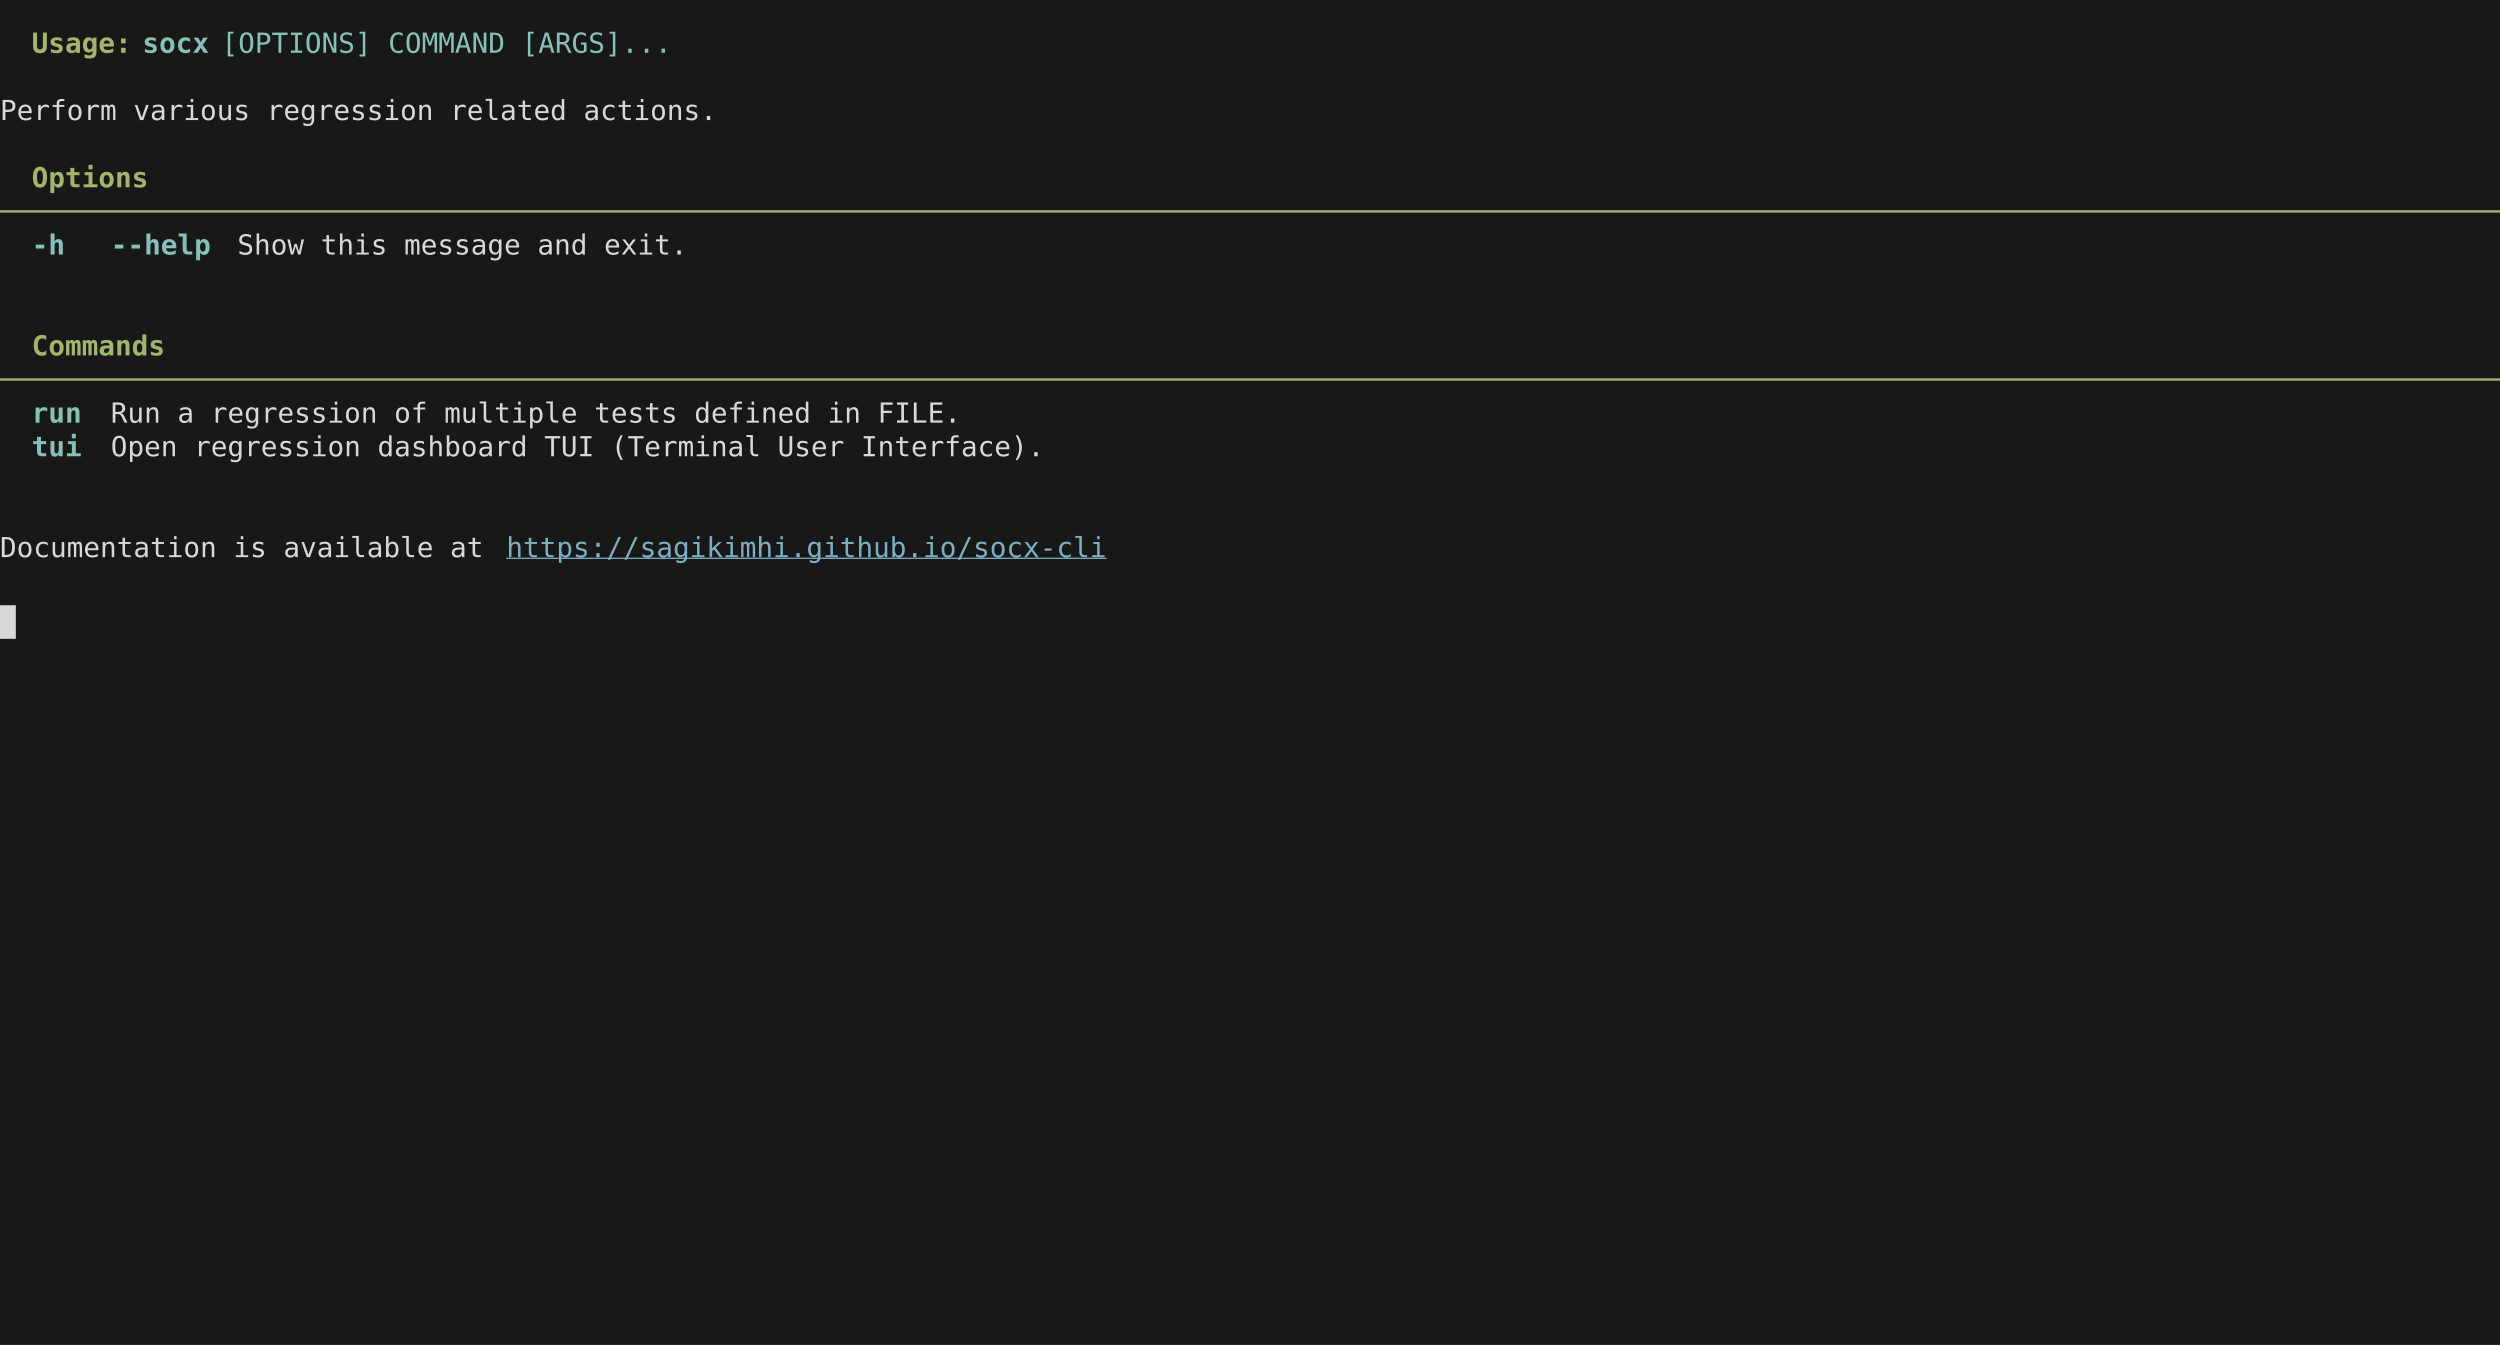
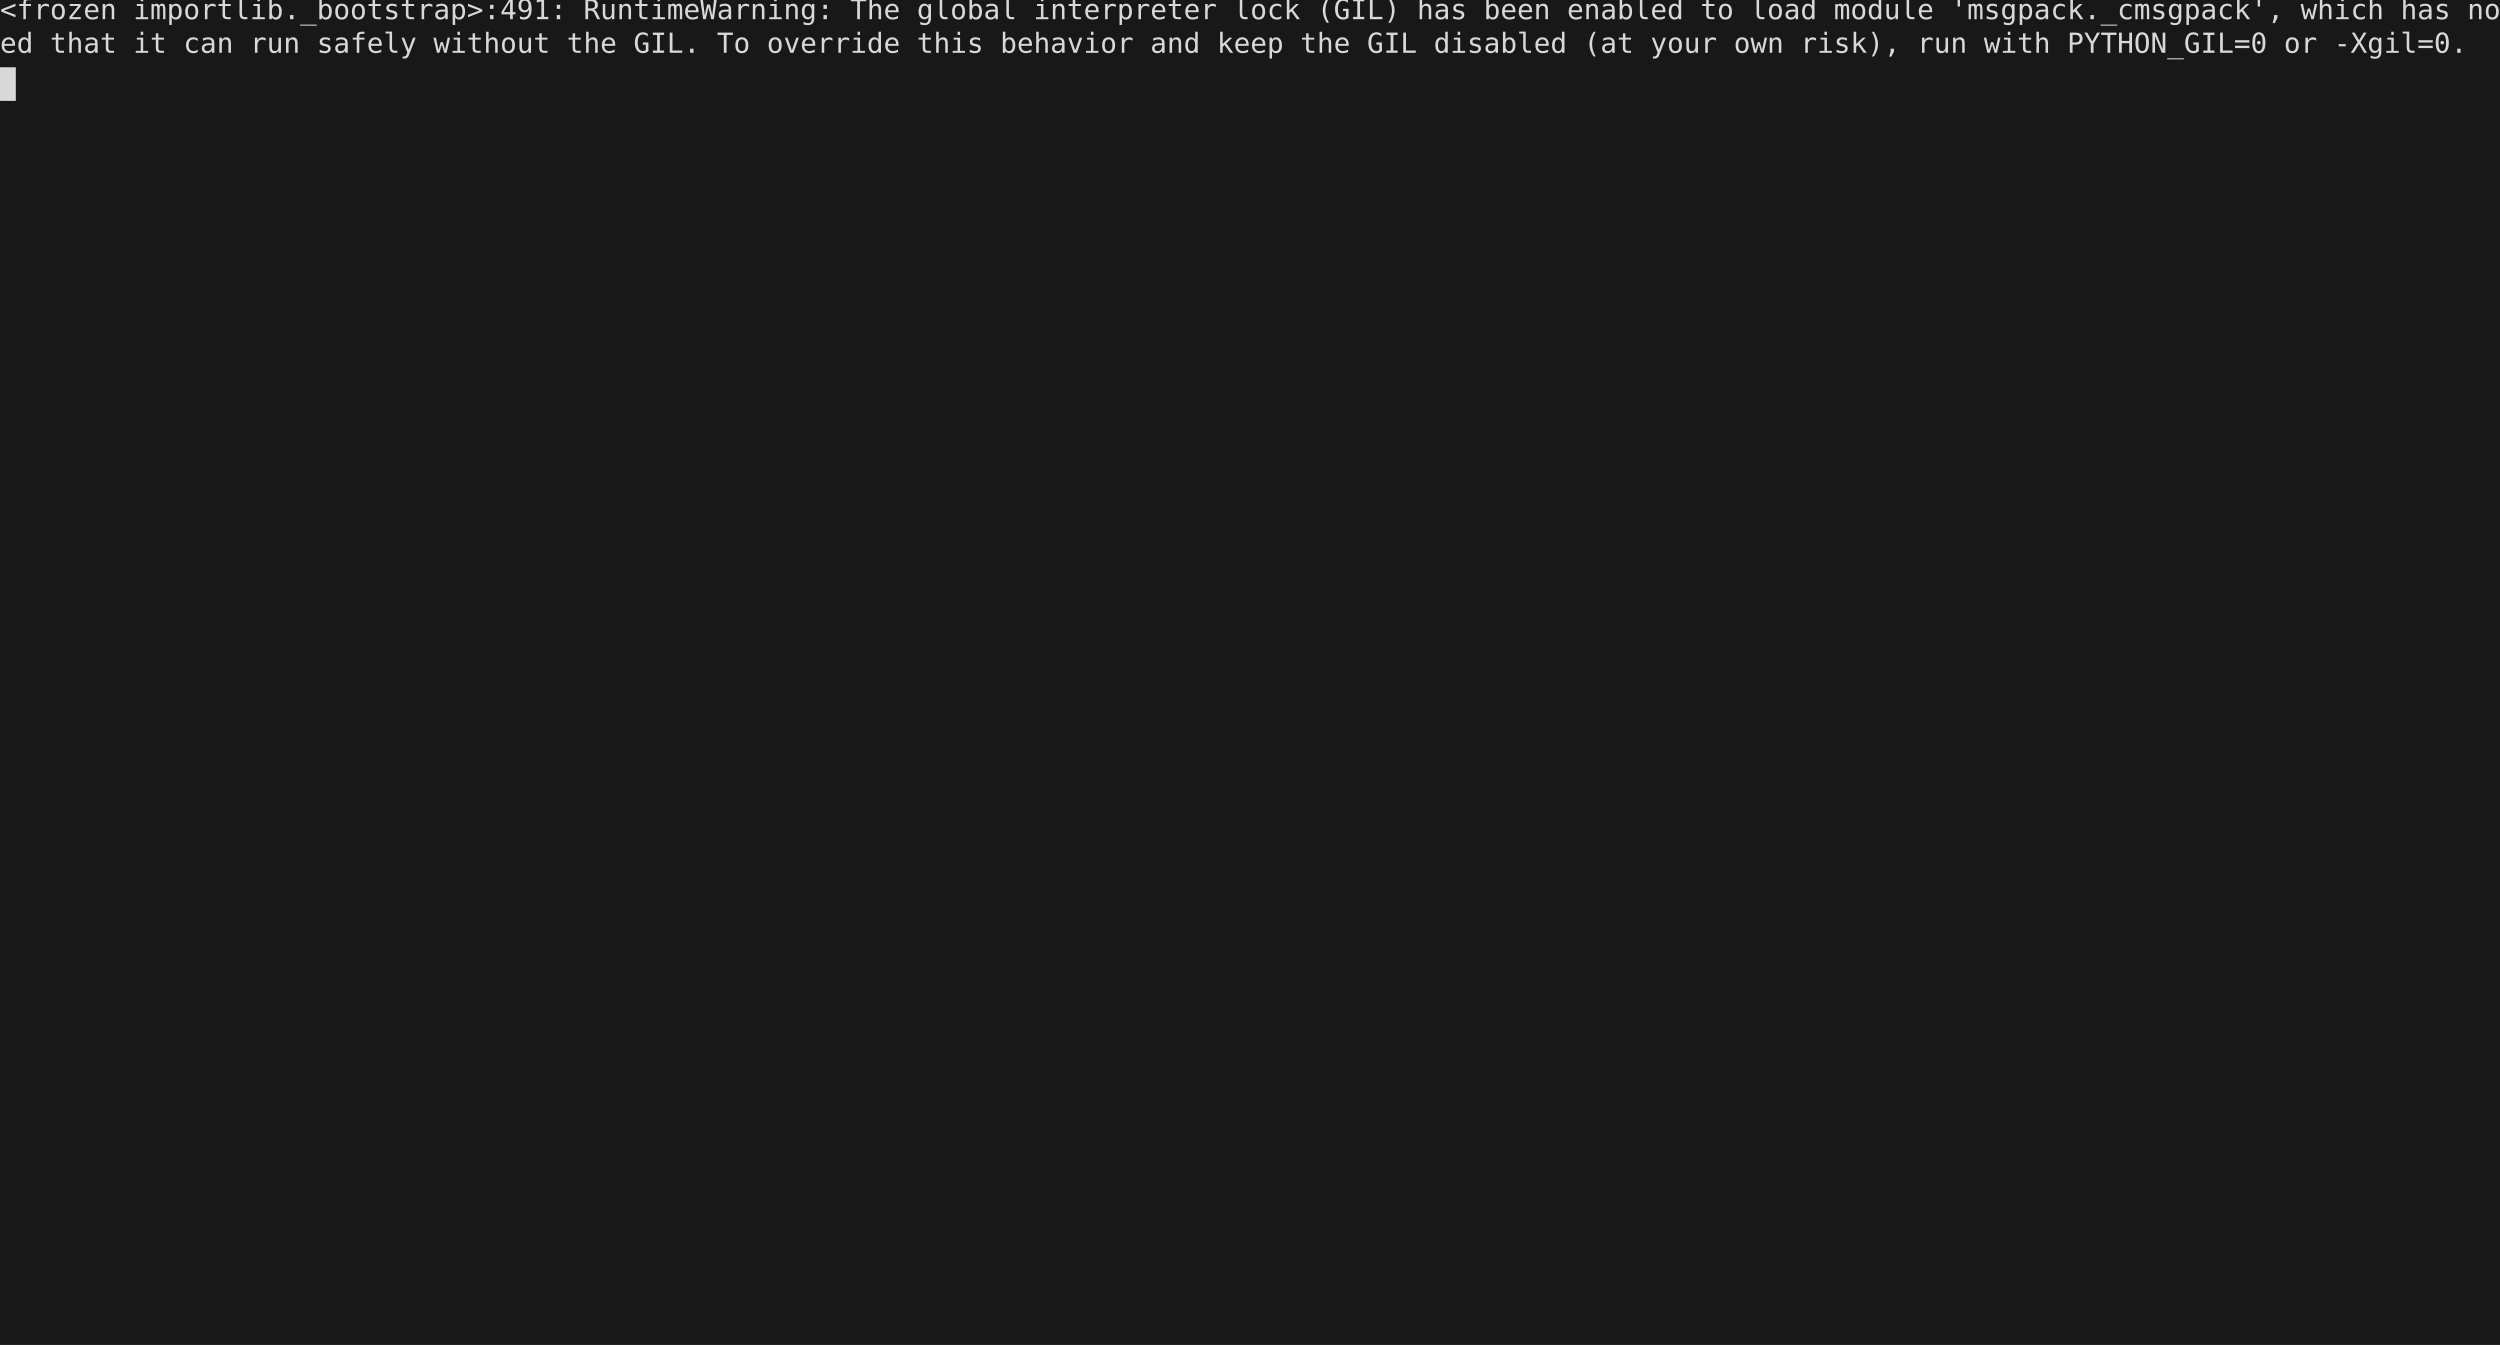
<svg xmlns="http://www.w3.org/2000/svg" xmlns:ns1="https://github.com/nbedos/termtosvg" xmlns:xlink="http://www.w3.org/1999/xlink" id="terminal" baseProfile="full" viewBox="0 0 1264 682" width="1264" version="1.1">
  <defs>
    <ns1:template_settings>
      <ns1:screen_geometry columns="158" rows="40" />
      <ns1:animation type="css" />
    </ns1:template_settings>
    <style type="text/css" id="generated-style">#screen {
                font-family: 'DejaVu Sans Mono', monospace;
                font-style: normal;
                font-size: 14px;
            }

        text {
            dominant-baseline: text-before-edge;
            white-space: pre;
        }

            :root {
-                 --animation-duration: 3000ms;
+                 --animation-duration: 3319ms;
            }

            @keyframes roll {
                0.000%{transform:translateY(0px)}
- 100.000%{transform:translateY(0px)}
+ 9.611%{transform:translateY(-714px)}
+ 100.000%{transform:translateY(-714px)}
            }

            #screen_view {
-                 animation-duration: 3000ms;
+                 animation-duration: 3319ms;
                animation-iteration-count:infinite;
                animation-name:roll;
                animation-timing-function: steps(1,end);
                animation-fill-mode: forwards;
            }
        </style>
    <style type="text/css" id="user-style">
            /* The colors defined below are the default 16 colors used for rendering text of the terminal. Adjust
               them as needed.
               base16-default-dark color theme (source: http://chriskempson.com/projects/base16/) */
            .foreground {fill: #d8d8d8;}
            .background {fill: #181818;}
            .color0 {fill: #181818;}
            .color1 {fill: #ab4642;}
            .color2 {fill: #a1b56c;}
            .color3 {fill: #f7ca88;}
            .color4 {fill: #7cafc2;}
            .color5 {fill: #ba8baf;}
            .color6 {fill: #86c1b9;}
            .color7 {fill: #d8d8d8;}
            .color8 {fill: #585858;}
            .color9 {fill: #ab4642;}
            .color10 {fill: #a1b56C;}
            .color11 {fill: #f7ca88;}
            .color12 {fill: #7cafc2;}
            .color13 {fill: #ba8baf;}
            .color14 {fill: #86c1b9;}
            .color15 {fill: #f8f8f8;}
        </style>
  </defs>
  <svg id="screen" width="1264" height="680" viewBox="0 0 1264 680" preserveAspectRatio="xMidYMin slice">
    <rect class="background" height="100%" width="100%" x="0" y="0" />
    <defs>
      <g id="g1">
+         <text x="0" textLength="1264" class="foreground">&lt;frozen importlib._bootstrap&gt;:491: RuntimeWarning: The global interpreter lock (GIL) has been enabled to load module 'msgpack._cmsgpack', which has not declar</text>
+       </g>
+       <g id="g2">
+         <text x="0" textLength="1184" class="foreground">ed that it can run safely without the GIL. To override this behavior and keep the GIL disabled (at your own risk), run with PYTHON_GIL=0 or -Xgil=0.</text>
+       </g>
+       <g id="g3">
+         <text x="0" textLength="8" class="background"> </text>
+       </g>
+       <g id="g4">
        <text x="0" textLength="1264" class="foreground">                                                                                                                                                              </text>
      </g>
-       <g id="g2">
+       <g id="g5">
        <text x="0" textLength="16" class="foreground">  </text>
        <text x="16" textLength="48" font-weight="bold" class="color10">Usage:</text>
        <text x="64" textLength="8" class="foreground"> </text>
-         <text x="72" textLength="32" font-weight="bold" class="color14">socx</text>
-         <text x="104" textLength="8" class="foreground"> </text>
-         <text x="112" textLength="216" class="color6">[OPTIONS] COMMAND [ARGS]...</text>
-         <text x="328" textLength="936" class="foreground">                                                                                                                     </text>
+         <text x="72" textLength="24" font-weight="bold" class="color14">rgr</text>
+         <text x="96" textLength="8" class="foreground"> </text>
+         <text x="104" textLength="304" class="color6">[&lt;options&gt;] [&lt;subcommand&gt;] [&lt;args&gt;...]</text>
+         <text x="408" textLength="856" class="foreground">                                                                                                           </text>
      </g>
-       <g id="g3">
+       <g id="g6">
        <text x="0" textLength="1264" class="foreground">  Perform various regression related actions.                                                                                                                 </text>
      </g>
-       <g id="g4">
-         <text x="0" textLength="16" class="color2">  </text>
-         <text x="16" textLength="56" font-weight="bold" class="color10">Options</text>
-         <text x="72" textLength="1192" class="color2">                                                                                                                                                     </text>
-       </g>
-       <g id="g5">
-         <text x="0" textLength="1264" class="color2">  ──────────────────────────────────────────────────────────────────────────────────────────────────────────────────────────────────────────────────────────  </text>
-       </g>
-       <g id="g6">
-         <text x="0" textLength="16" class="color2">  </text>
-         <text x="16" textLength="16" font-weight="bold" class="color14">-h</text>
-         <text x="32" textLength="8" class="foreground"> </text>
-         <text x="40" textLength="8" class="color2"> </text>
-         <text x="48" textLength="8" class="foreground"> </text>
-         <text x="56" textLength="48" font-weight="bold" class="color14">--help</text>
-         <text x="104" textLength="8" class="foreground"> </text>
-         <text x="112" textLength="8" class="color2"> </text>
-         <text x="120" textLength="1128" class="foreground"> Show this message and exit.                                                                                                                 </text>
-         <text x="1248" textLength="16" class="color2">  </text>
-       </g>
      <g id="g7">
-         <text x="0" textLength="1264" class="color2">                                                                                                                                                              </text>
-       </g>
-       <g id="g8">
        <text x="0" textLength="16" class="color2">  </text>
        <text x="16" textLength="64" font-weight="bold" class="color10">Commands</text>
        <text x="80" textLength="1184" class="color2">                                                                                                                                                    </text>
+       </g>
+       <g id="g8">
+         <text x="0" textLength="1264" class="color2">  ──────────────────────────────────────────────────────────────────────────────────────────────────────────────────────────────────────────────────────────  </text>
      </g>
      <g id="g9">
        <text x="0" textLength="16" class="color2">  </text>
        <text x="16" textLength="32" font-weight="bold" class="color14">run </text>
        <text x="48" textLength="8" class="color2"> </text>
        <text x="56" textLength="1192" class="foreground"> Run a regression of multiple tests defined in FILE.                                                                                                 </text>
        <text x="1248" textLength="16" class="color2">  </text>
      </g>
      <g id="g10">
        <text x="0" textLength="16" class="color2">  </text>
        <text x="16" textLength="32" font-weight="bold" class="color14">tui </text>
        <text x="48" textLength="8" class="color2"> </text>
        <text x="56" textLength="1192" class="foreground"> Open regression dashboard TUI (Terminal User Interface).                                                                                            </text>
        <text x="1248" textLength="16" class="color2">  </text>
      </g>
      <g id="g11">
+         <text x="0" textLength="1264" class="color2">                                                                                                                                                              </text>
+       </g>
+       <g id="g12">
+         <text x="0" textLength="16" class="color2">  </text>
+         <text x="16" textLength="56" font-weight="bold" class="color10">Options</text>
+         <text x="72" textLength="1192" class="color2">                                                                                                                                                     </text>
+       </g>
+       <g id="g13">
+         <text x="0" textLength="16" class="color2">  </text>
+         <text x="16" textLength="16" font-weight="bold" class="color14">-h</text>
+         <text x="32" textLength="8" class="foreground"> </text>
+         <text x="40" textLength="8" class="color2"> </text>
+         <text x="48" textLength="8" class="foreground"> </text>
+         <text x="56" textLength="48" font-weight="bold" class="color14">--help</text>
+         <text x="104" textLength="8" class="foreground"> </text>
+         <text x="112" textLength="8" class="color2"> </text>
+         <text x="120" textLength="1128" class="foreground"> Show this message and exit.                                                                                                                 </text>
+         <text x="1248" textLength="16" class="color2">  </text>
+       </g>
+       <g id="g14">
        <text x="0" textLength="256" class="foreground">  Documentation is available at </text>
        <text x="256" textLength="288" text-decoration="underline" class="color4">https://sagikimhi.github.io/socx-cli</text>
        <text x="544" textLength="720" class="foreground">                                                                                          </text>
-       </g>
-       <g id="g12">
-         <text x="0" textLength="8" class="background"> </text>
      </g>
    </defs>
    <g id="screen_view">
      <g>
        <use xlink:href="#g1" y="0" />
        <use xlink:href="#g2" y="17" />
-         <use xlink:href="#g1" y="34" />
-         <use xlink:href="#g3" y="51" />
-         <use xlink:href="#g1" y="68" />
-         <use xlink:href="#g4" y="85" />
-         <use xlink:href="#g5" y="102" />
-         <use xlink:href="#g6" y="119" />
-         <use xlink:href="#g7" y="136" />
-         <use xlink:href="#g7" y="153" />
-         <use xlink:href="#g8" y="170" />
-         <use xlink:href="#g5" y="187" />
-         <use xlink:href="#g9" y="204" />
-         <use xlink:href="#g10" y="221" />
-         <use xlink:href="#g7" y="238" />
-         <use xlink:href="#g7" y="255" />
-         <use xlink:href="#g11" y="272" />
-         <use xlink:href="#g1" y="289" />
-         <rect x="0" y="306" width="8" height="17" class="foreground" />
-         <use xlink:href="#g12" y="306" />
+         <rect x="0" y="34" width="8" height="17" class="foreground" />
+         <use xlink:href="#g3" y="34" />
+       </g>
+       <g>
+         <use xlink:href="#g1" y="714" />
+         <use xlink:href="#g2" y="731" />
+         <use xlink:href="#g4" y="748" />
+         <use xlink:href="#g5" y="765" />
+         <use xlink:href="#g4" y="782" />
+         <use xlink:href="#g6" y="799" />
+         <use xlink:href="#g4" y="816" />
+         <use xlink:href="#g7" y="833" />
+         <use xlink:href="#g8" y="850" />
+         <use xlink:href="#g9" y="867" />
+         <use xlink:href="#g10" y="884" />
+         <use xlink:href="#g11" y="901" />
+         <use xlink:href="#g11" y="918" />
+         <use xlink:href="#g12" y="935" />
+         <use xlink:href="#g8" y="952" />
+         <use xlink:href="#g13" y="969" />
+         <use xlink:href="#g11" y="986" />
+         <use xlink:href="#g11" y="1003" />
+         <use xlink:href="#g14" y="1020" />
+         <use xlink:href="#g4" y="1037" />
+         <rect x="0" y="1054" width="8" height="17" class="foreground" />
+         <use xlink:href="#g3" y="1054" />
      </g>
    </g>
  </svg>
</svg>
